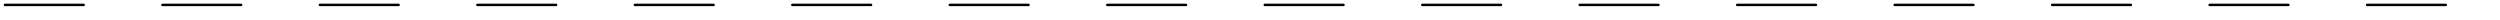
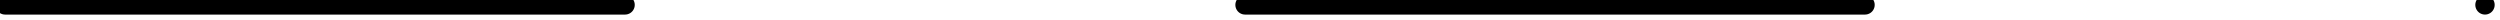
- <svg xmlns="http://www.w3.org/2000/svg" version="1.1" width="254px" height="2px" viewBox="-0.5 -0.5 254 2">
-   <defs />
+ <svg xmlns="http://www.w3.org/2000/svg" version="1.1" width="136.531mm" height="1.075mm" viewBox="-0.063 -0.063 32.254 0.254">
+   <defs vector-effect="non-scaling-stroke" />
  <g>
    <g id="cell-peApDoT60m2xcrVAQHTZ-0" layer="Symbol">
-       <path d="M 0 0 L 252 0" fill="none" stroke="rgb(0, 0, 0)" stroke-miterlimit="10" stroke-dasharray="8 8" pointer-events="stroke" stroke-width="0.25" stroke-linecap="round" stroke-linejoin="round" />
+       <path d="M0 0L32 0" fill="none" stroke="rgb(0, 0, 0)" stroke-miterlimit="10" stroke-dasharray="8 8" pointer-events="stroke" stroke-width="0.25" stroke-linecap="round" stroke-linejoin="round" />
    </g>
  </g>
</svg>
